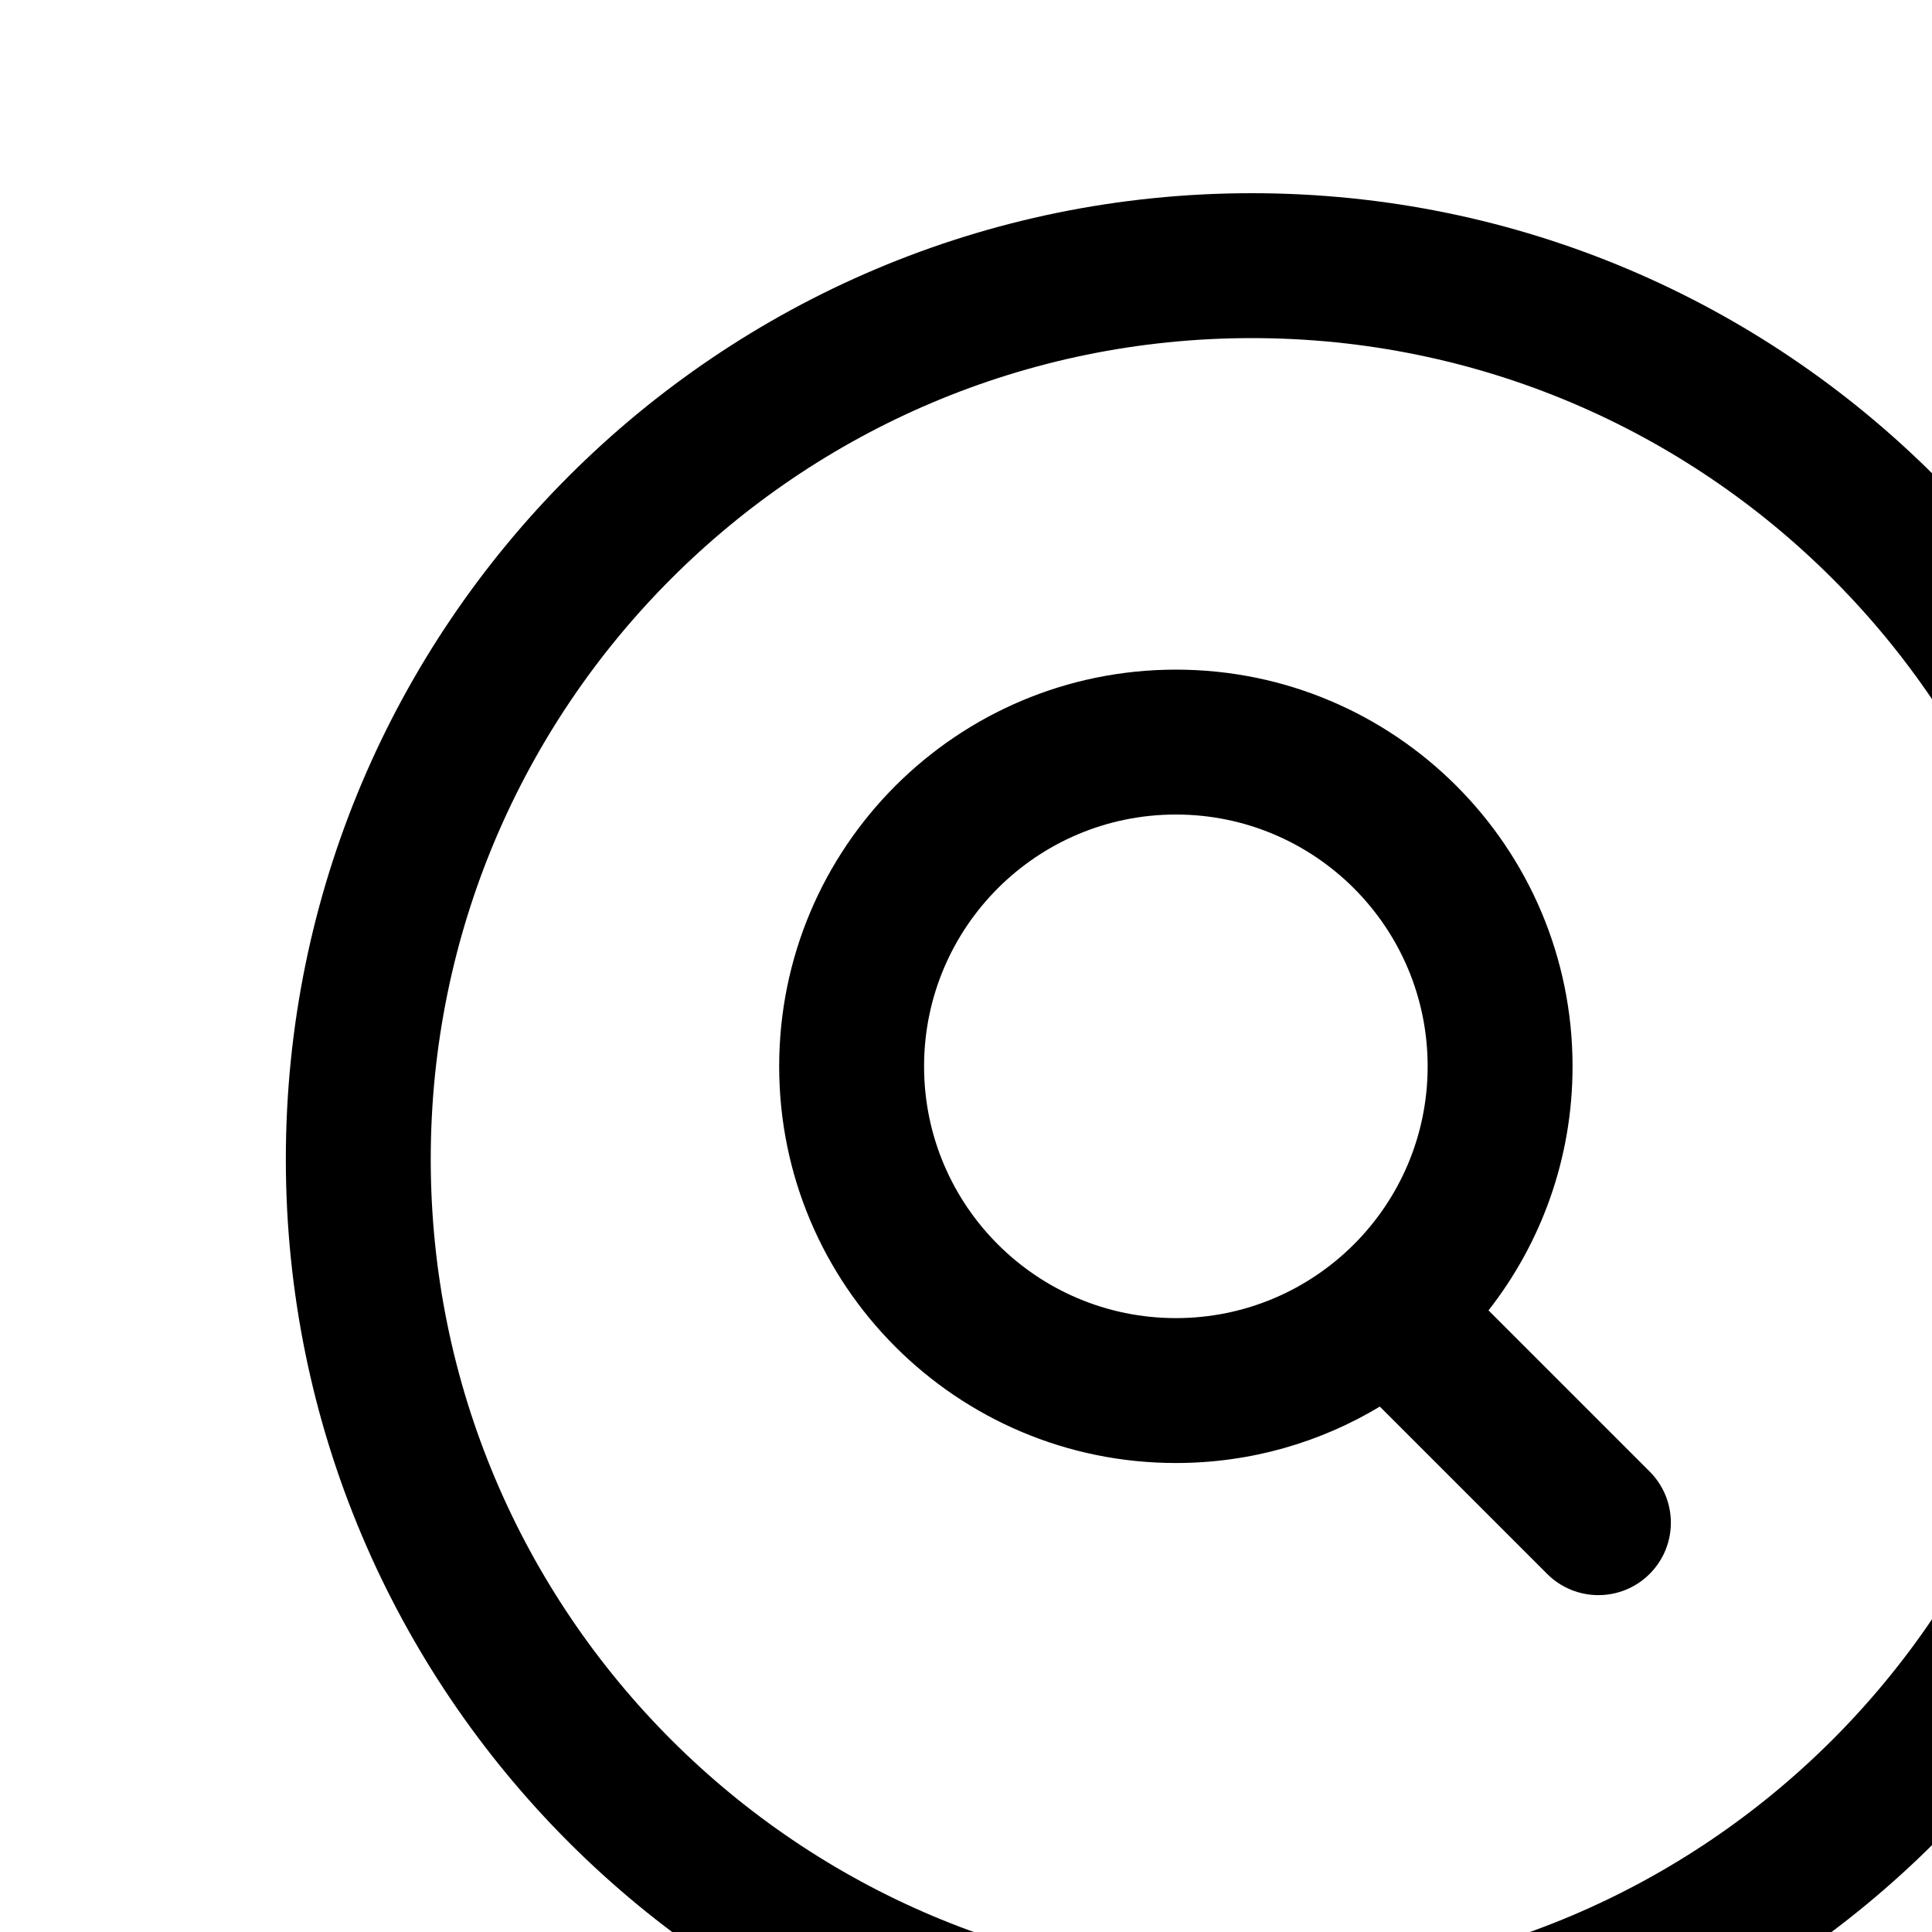
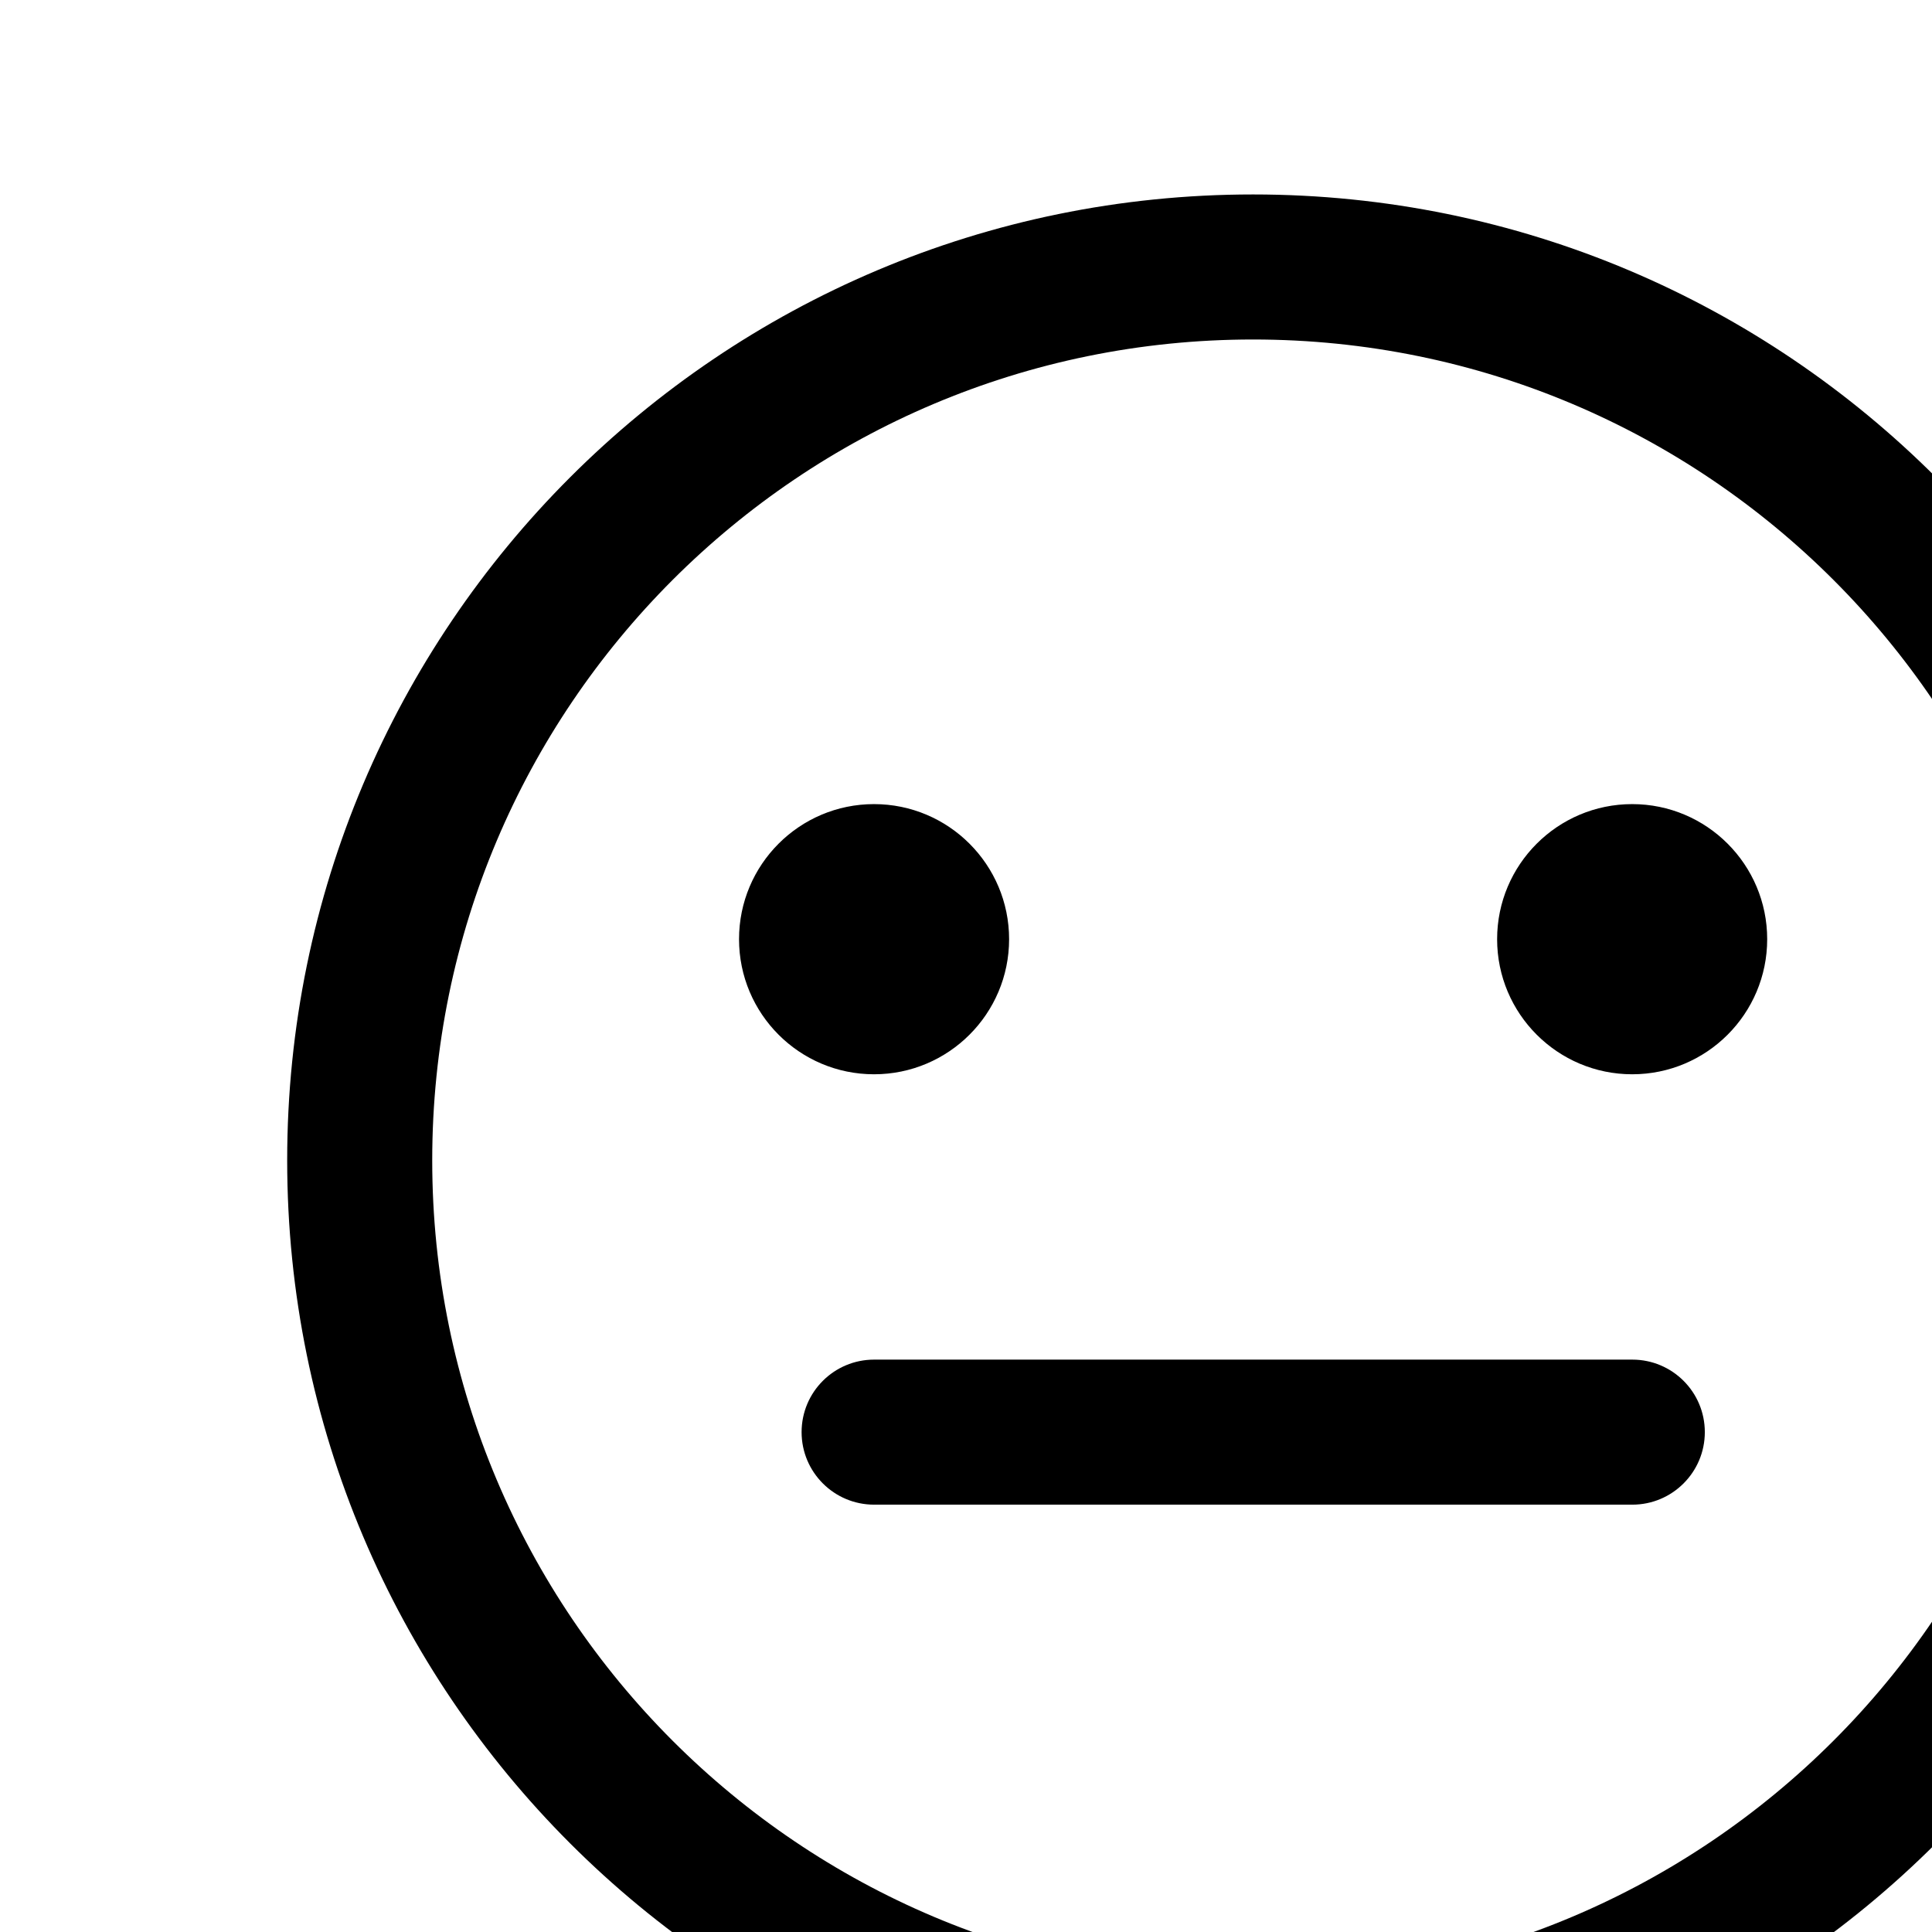
<svg>
-   <path fill-rule="evenodd" clip-rule="evenodd" d="M21.459 12C21.459 16.694 17.653 20.5 12.959 20.5C8.265 20.5 4.459 16.694 4.459 12C4.459 7.306 8.265 3.5 12.959 3.5C17.653 3.5 21.459 7.306 21.459 12ZM22.959 12C22.959 17.523 18.482 22 12.959 22C7.436 22 2.959 17.523 2.959 12C2.959 6.477 7.436 2 12.959 2C18.482 2 22.959 6.477 22.959 12ZM9.566 11.039C9.566 9.599 10.733 8.432 12.173 8.432C13.612 8.432 14.779 9.599 14.779 11.039C14.779 12.478 13.612 13.645 12.173 13.645C10.733 13.645 9.566 12.478 9.566 11.039ZM12.173 6.932C9.905 6.932 8.066 8.771 8.066 11.039C8.066 13.306 9.905 15.145 12.173 15.145C12.945 15.145 13.667 14.932 14.284 14.561L16.016 16.293C16.309 16.586 16.784 16.586 17.077 16.293C17.37 16 17.37 15.526 17.077 15.233L15.409 13.565C15.954 12.869 16.279 11.991 16.279 11.039C16.279 8.771 14.44 6.932 12.173 6.932Z" />
+   <rect transform="translate(0.958984)" />
+   <path fill-rule="evenodd" clip-rule="evenodd" d="M21.448 12C21.448 16.688 17.647 20.489 12.959 20.489C8.27 20.489 4.47 16.688 4.47 12C4.47 7.312 8.27 3.511 12.959 3.511C17.647 3.511 21.448 7.312 21.448 12ZM22.948 12C22.948 17.517 18.475 21.989 12.959 21.989C7.442 21.989 2.97 17.517 2.97 12C2.97 6.483 7.442 2.011 12.959 2.011C18.475 2.011 22.948 6.483 22.948 12ZM9.04 14.061C8.626 14.061 8.29 14.396 8.29 14.811C8.29 15.225 8.626 15.561 9.04 15.561H12.96H16.881C17.295 15.561 17.631 15.225 17.631 14.811C17.631 14.396 17.295 14.061 16.881 14.061H12.96H9.04ZM10.436 9.713C10.436 10.484 9.81 11.11 9.039 11.11C8.268 11.11 7.643 10.484 7.643 9.713C7.643 8.942 8.268 8.316 9.039 8.316C9.81 8.316 10.436 8.942 10.436 9.713ZM16.88 11.11C17.651 11.11 18.276 10.484 18.276 9.713C18.276 8.942 17.651 8.316 16.88 8.316C16.109 8.316 15.483 8.942 15.483 9.713C15.483 10.484 16.109 11.11 16.88 11.11Z" />
</svg>
